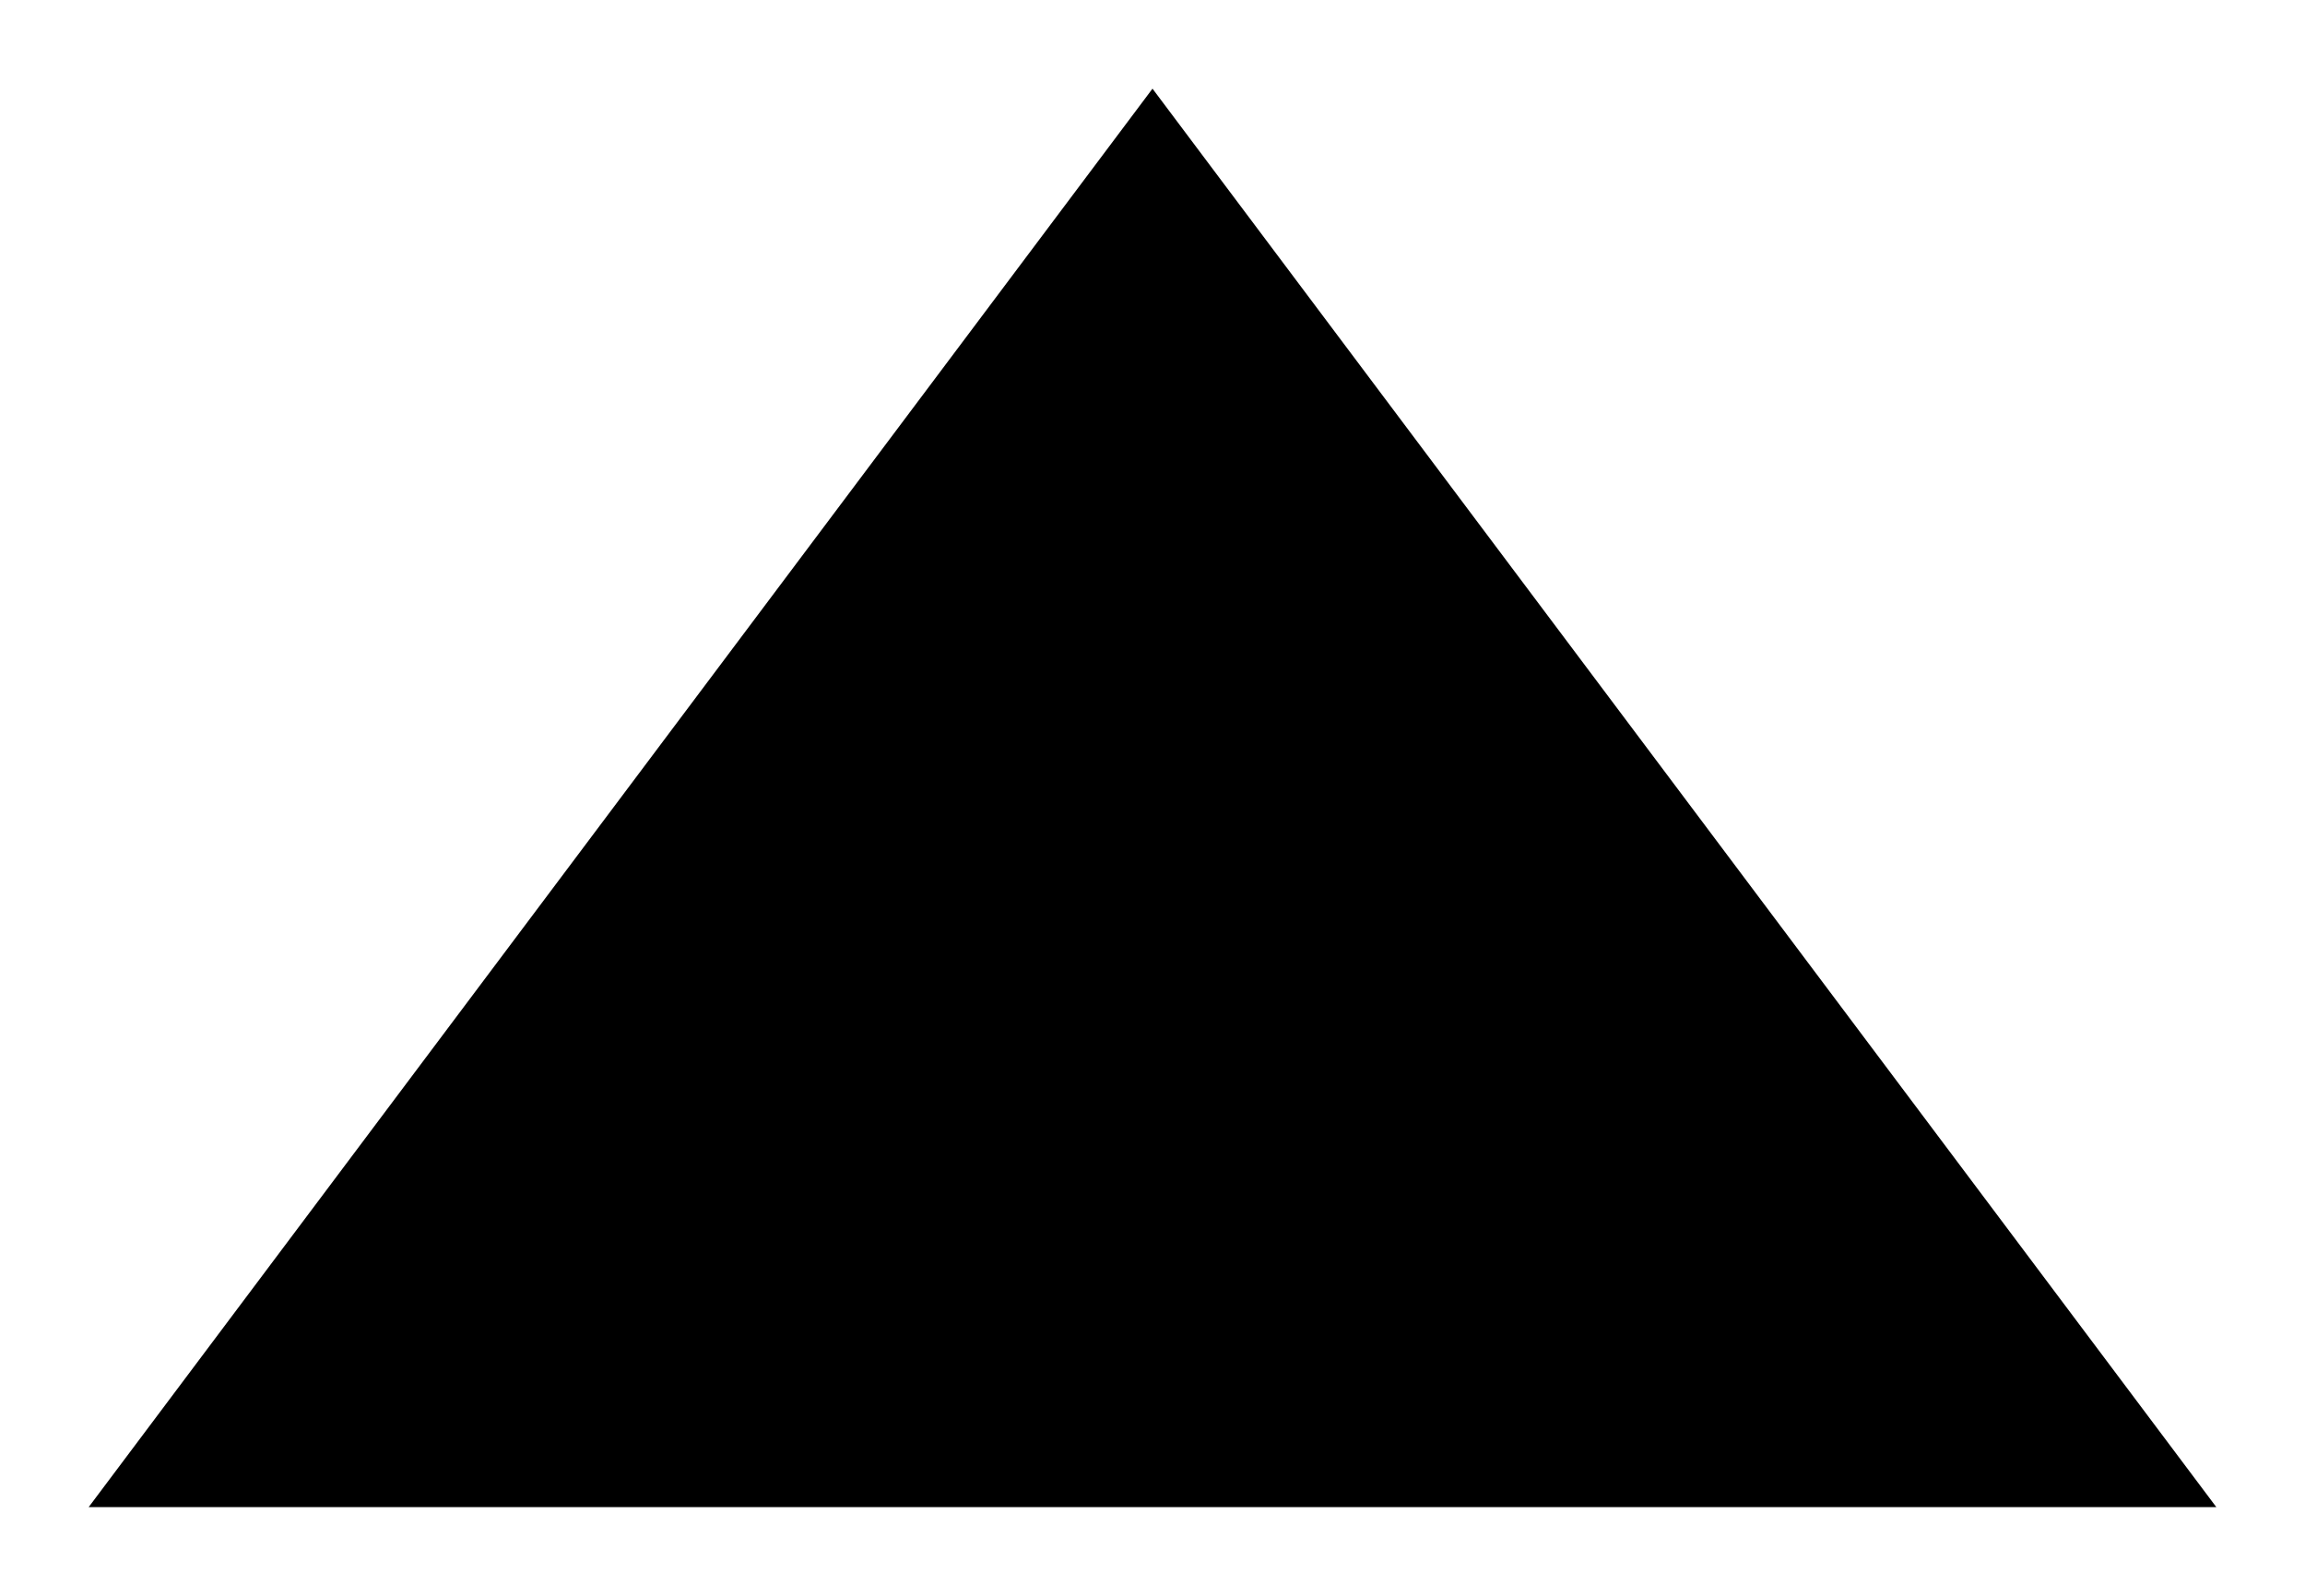
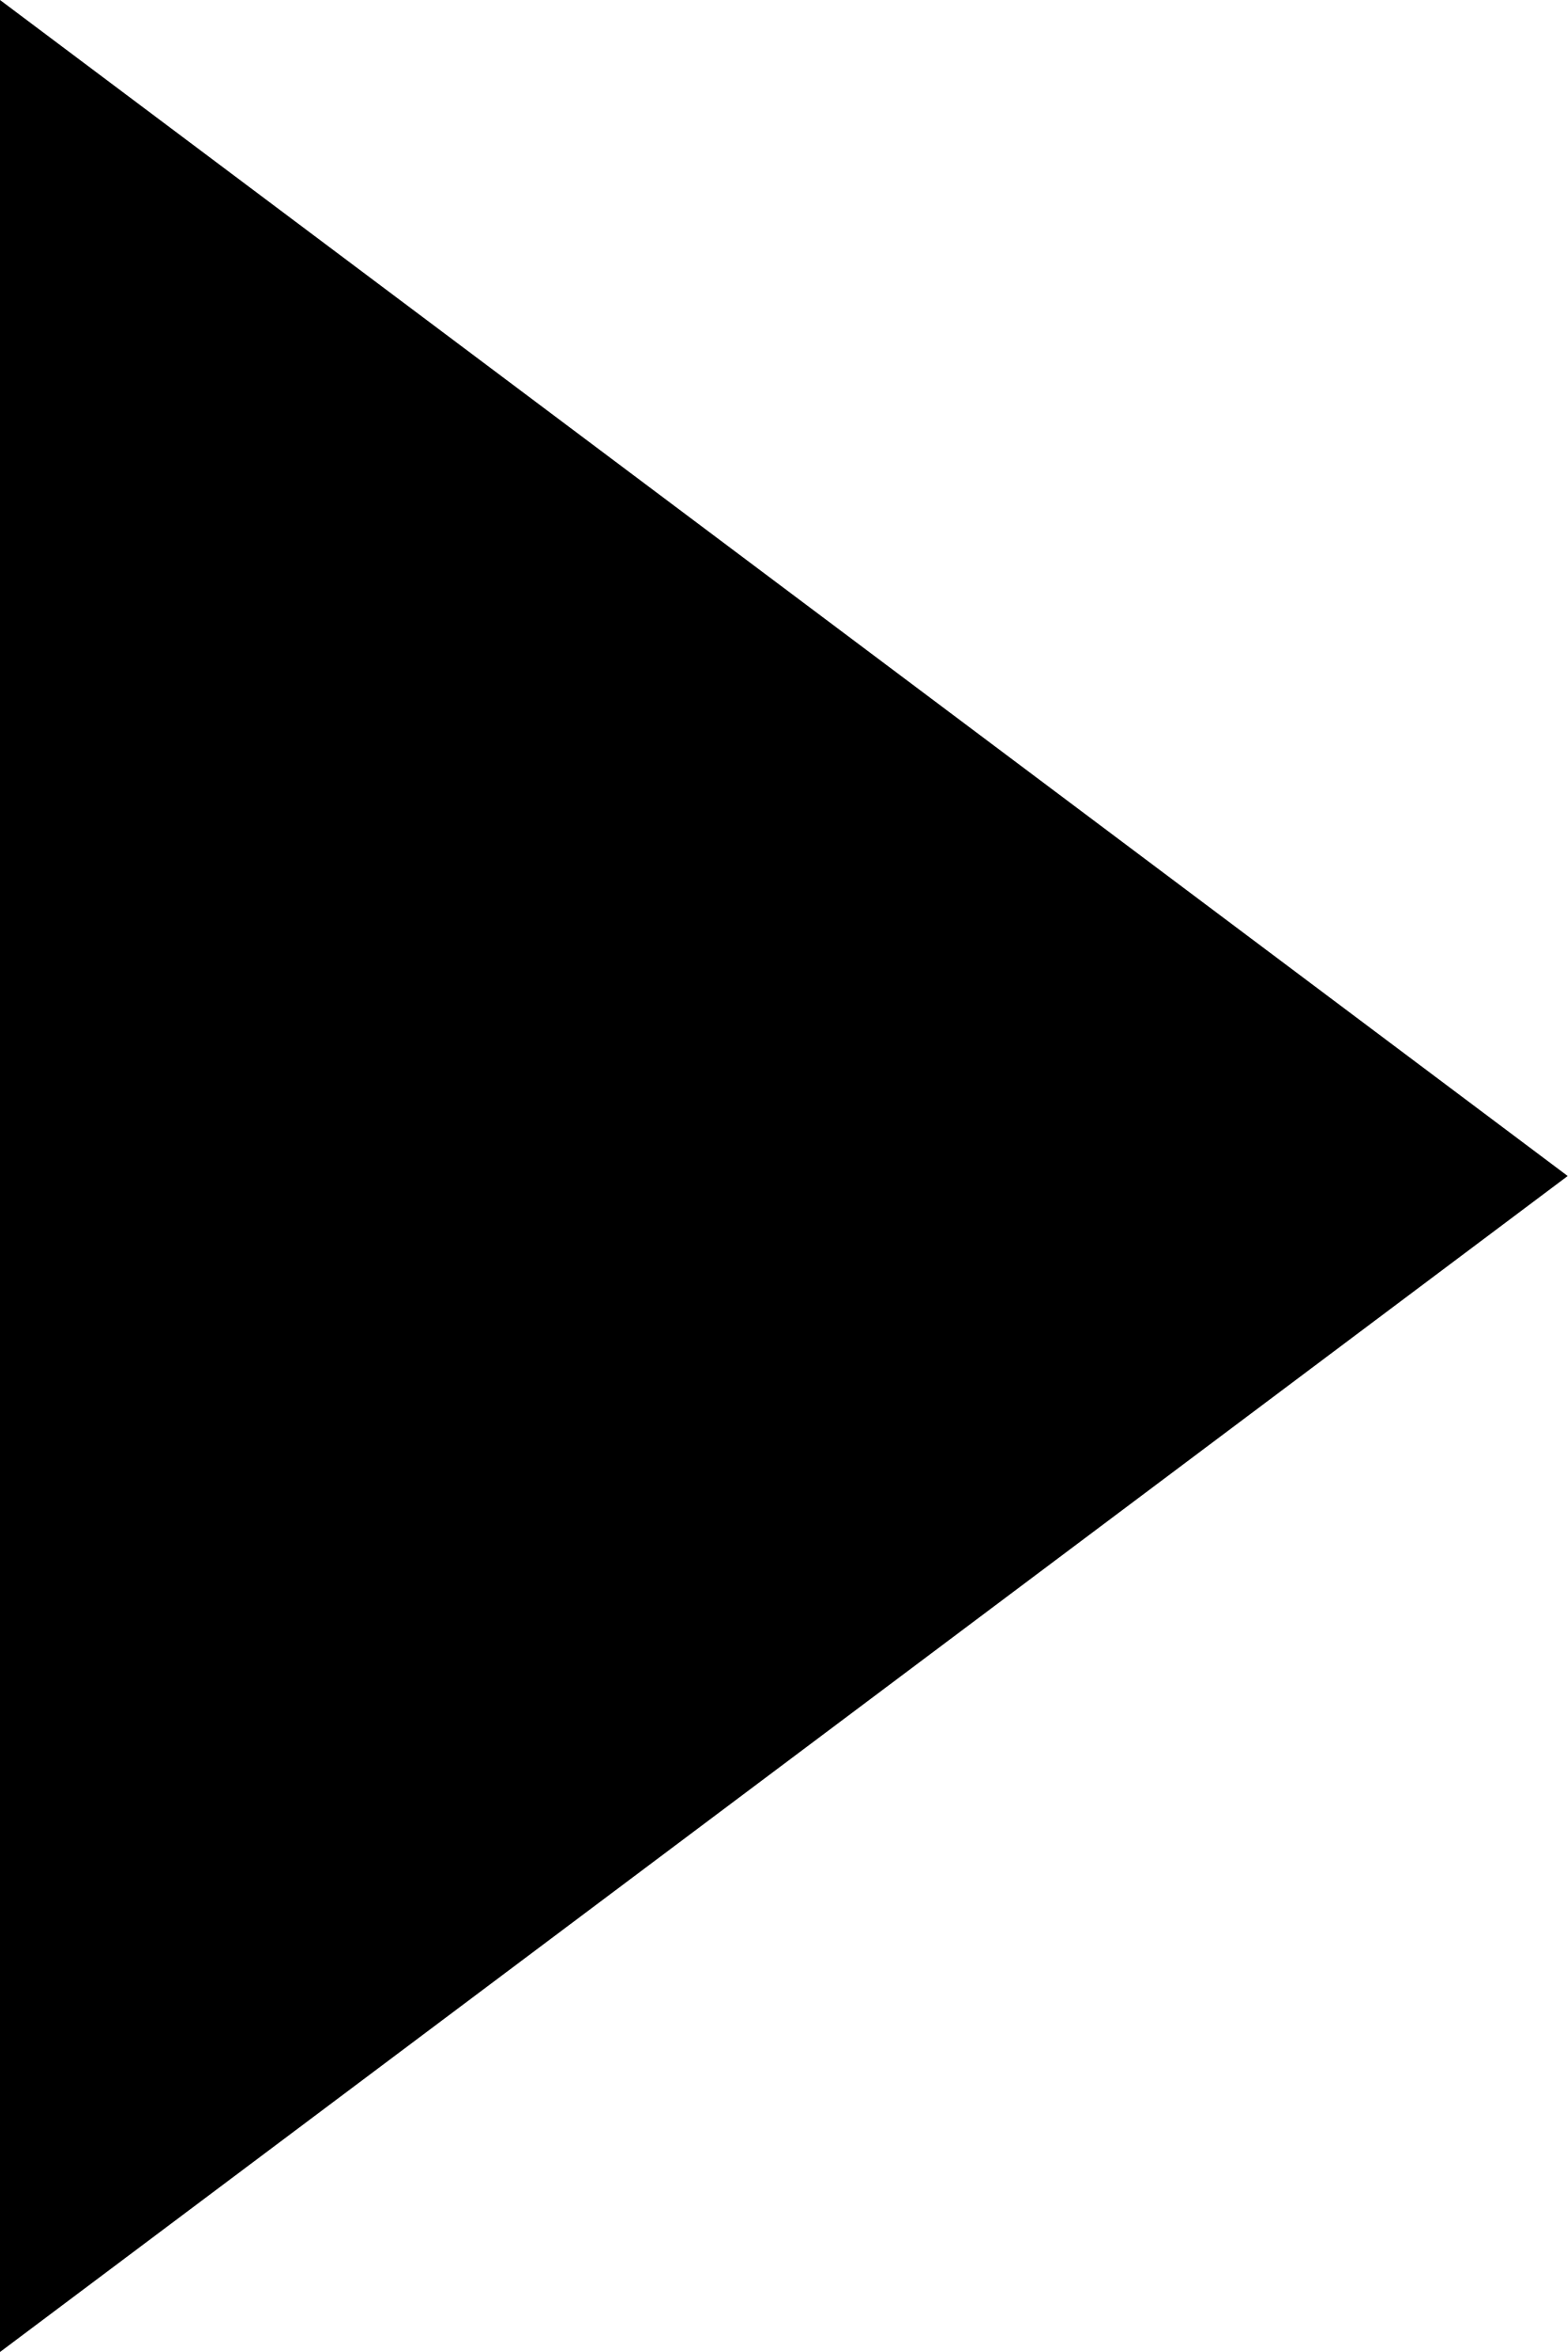
- <svg xmlns="http://www.w3.org/2000/svg" width="26px" height="18px" viewBox="0 0 26 18" version="1.1">
-   <g id="箭头-1" stroke="none" stroke-width="1" fill="none" fill-rule="evenodd">
-     <polygon id="形状结合" fill="#000000" points="13 1 25 17 1 17" />
+ <svg xmlns="http://www.w3.org/2000/svg" width="16px" height="24px" viewBox="0 0 16 24" version="1.1">
+   <g id="箭头-11" stroke="none" stroke-width="1" fill="none" fill-rule="evenodd">
+     <g id="箭头-1(1)" transform="translate(8, 12) rotate(90) translate(-8, -12) translate(-4, 4)" fill="#000000" fill-rule="nonzero">
+       <polygon id="形状结合" points="12 0 24 16 0 16" />
+     </g>
  </g>
</svg>
